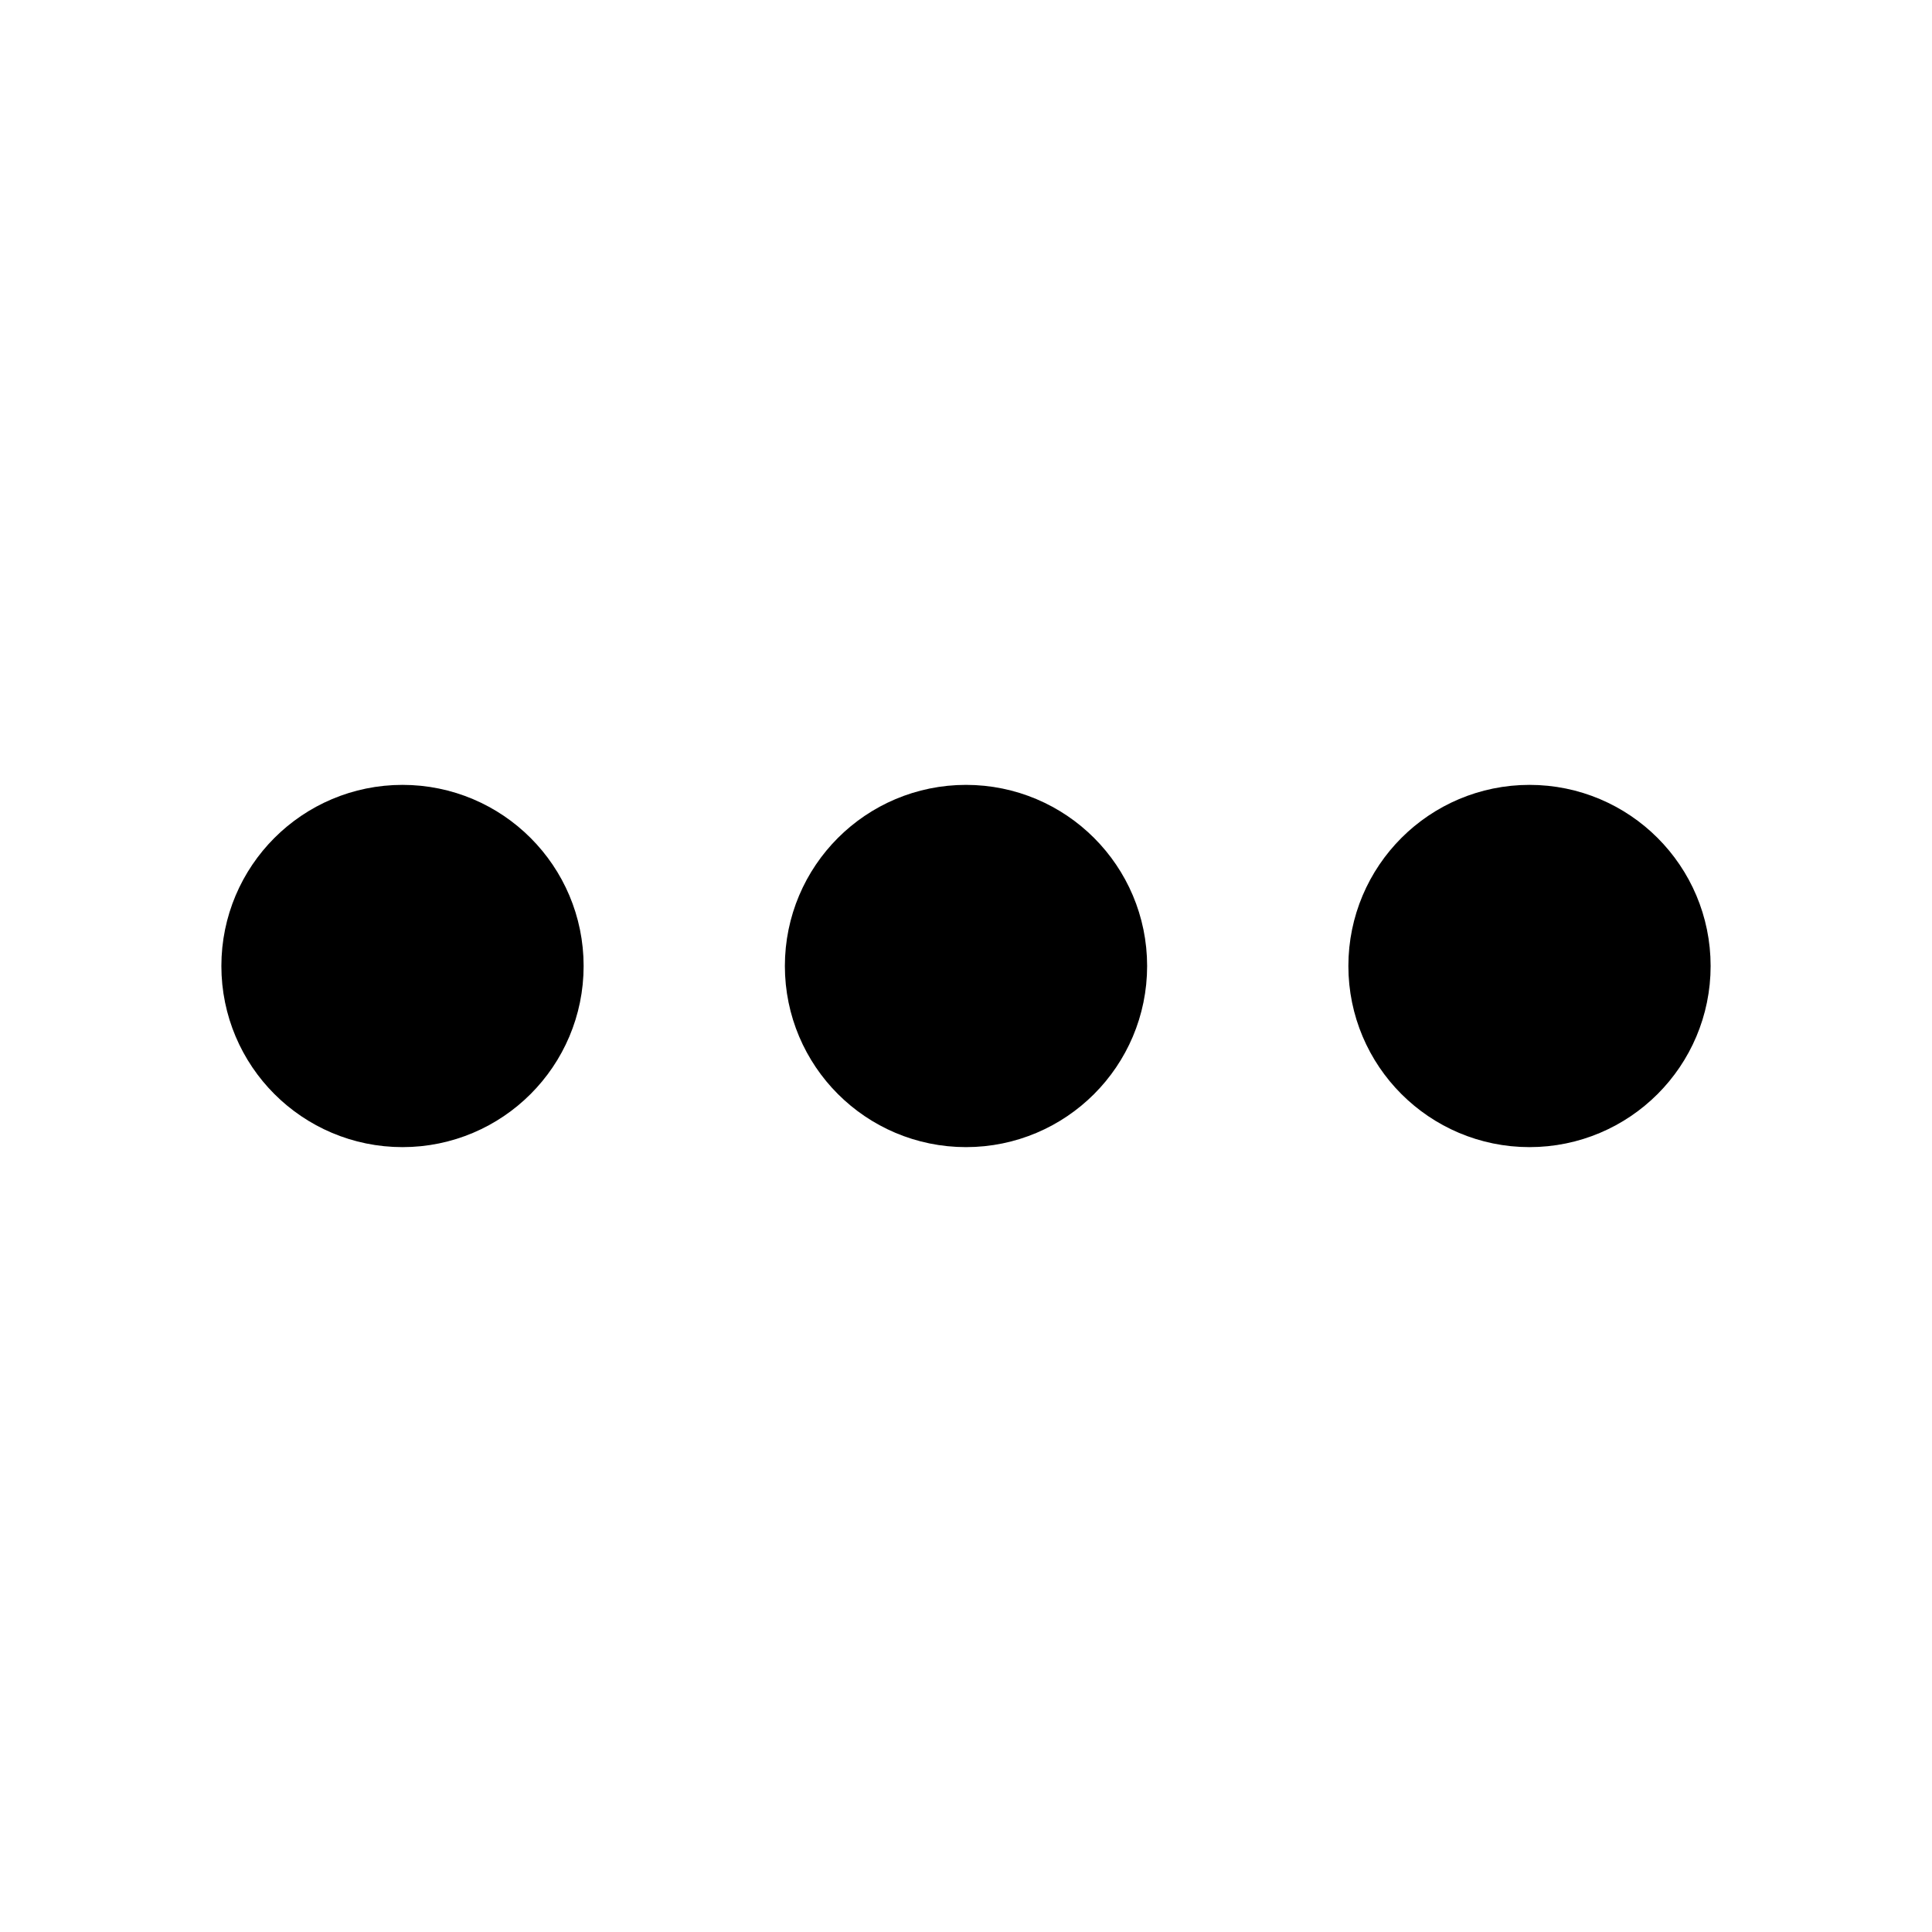
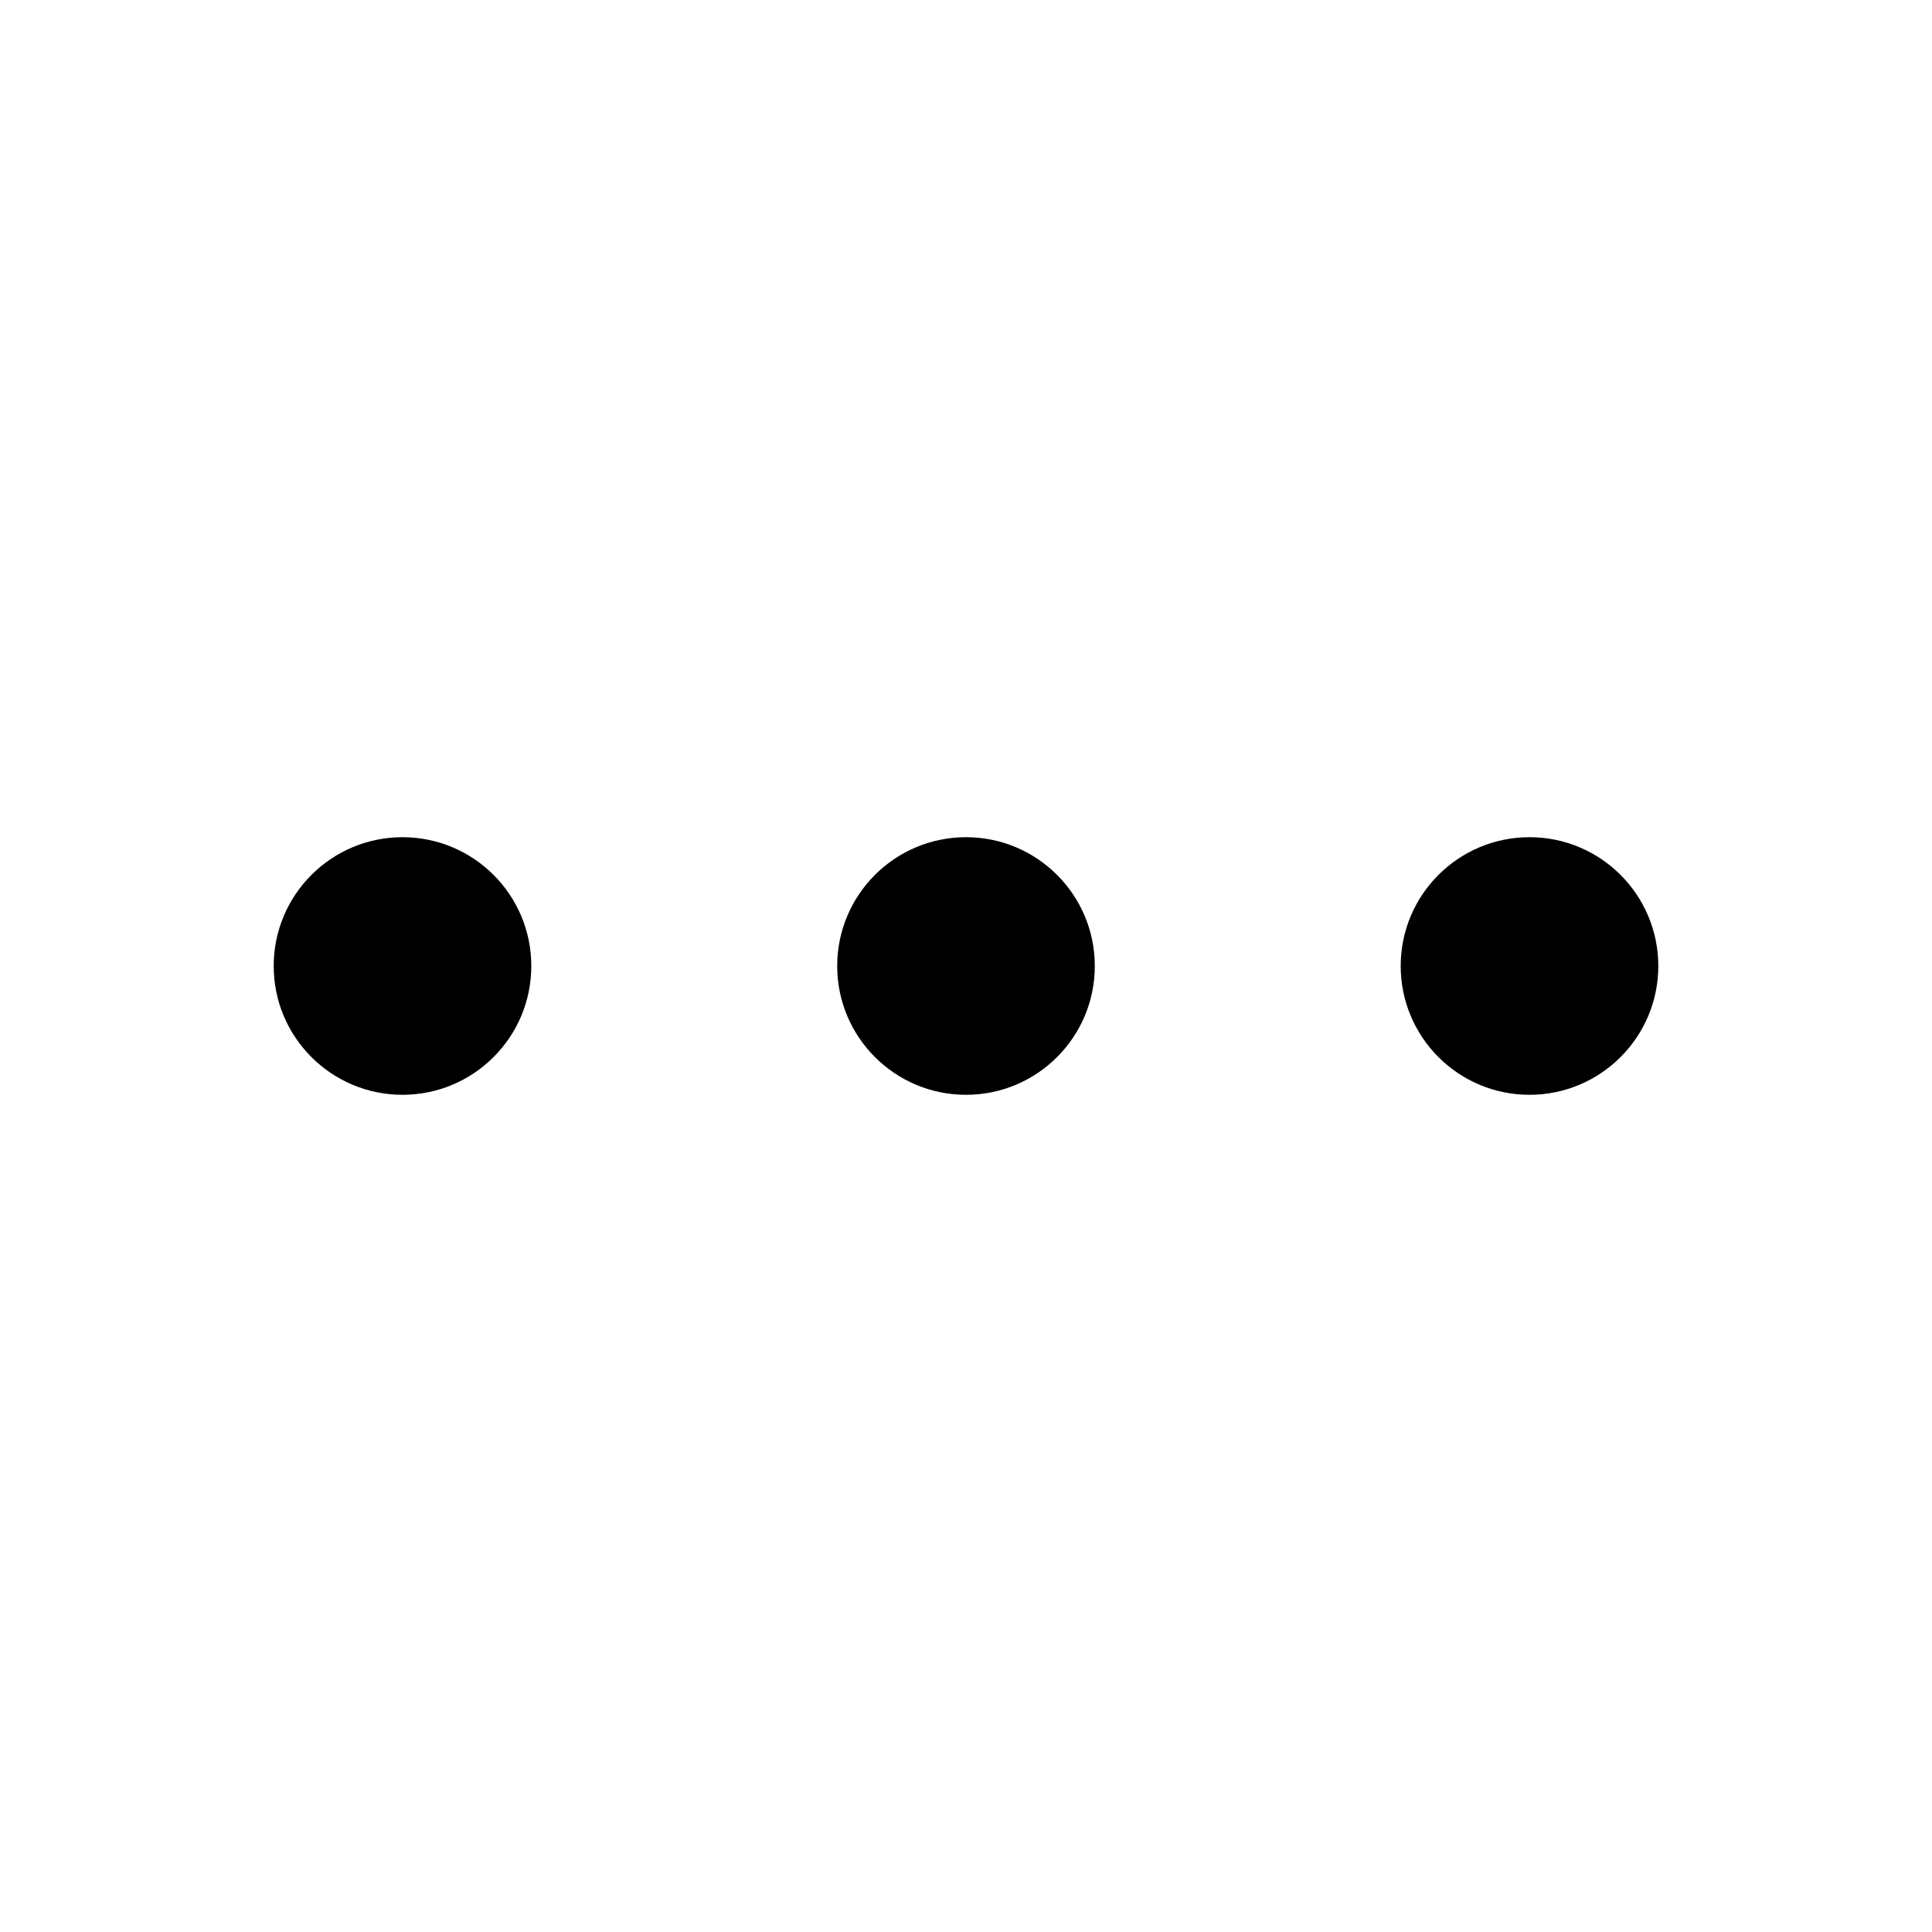
- <svg viewBox="0 0 24 24" fill="none" stroke="currentColor" stroke-width="1.5" stroke-linecap="round" stroke-linejoin="round">
-   <circle cx="12" cy="12" r="1.5" fill="currentColor" />
-   <circle cx="19" cy="12" r="1.5" fill="currentColor" />
-   <circle cx="5" cy="12" r="1.5" fill="currentColor" />
+ <svg viewBox="0 0 24 24" fill="none">
+   <circle cx="5" cy="12" r="1.6" fill="currentColor" />
+   <circle cx="12" cy="12" r="1.6" fill="currentColor" />
+   <circle cx="19" cy="12" r="1.6" fill="currentColor" />
</svg>
